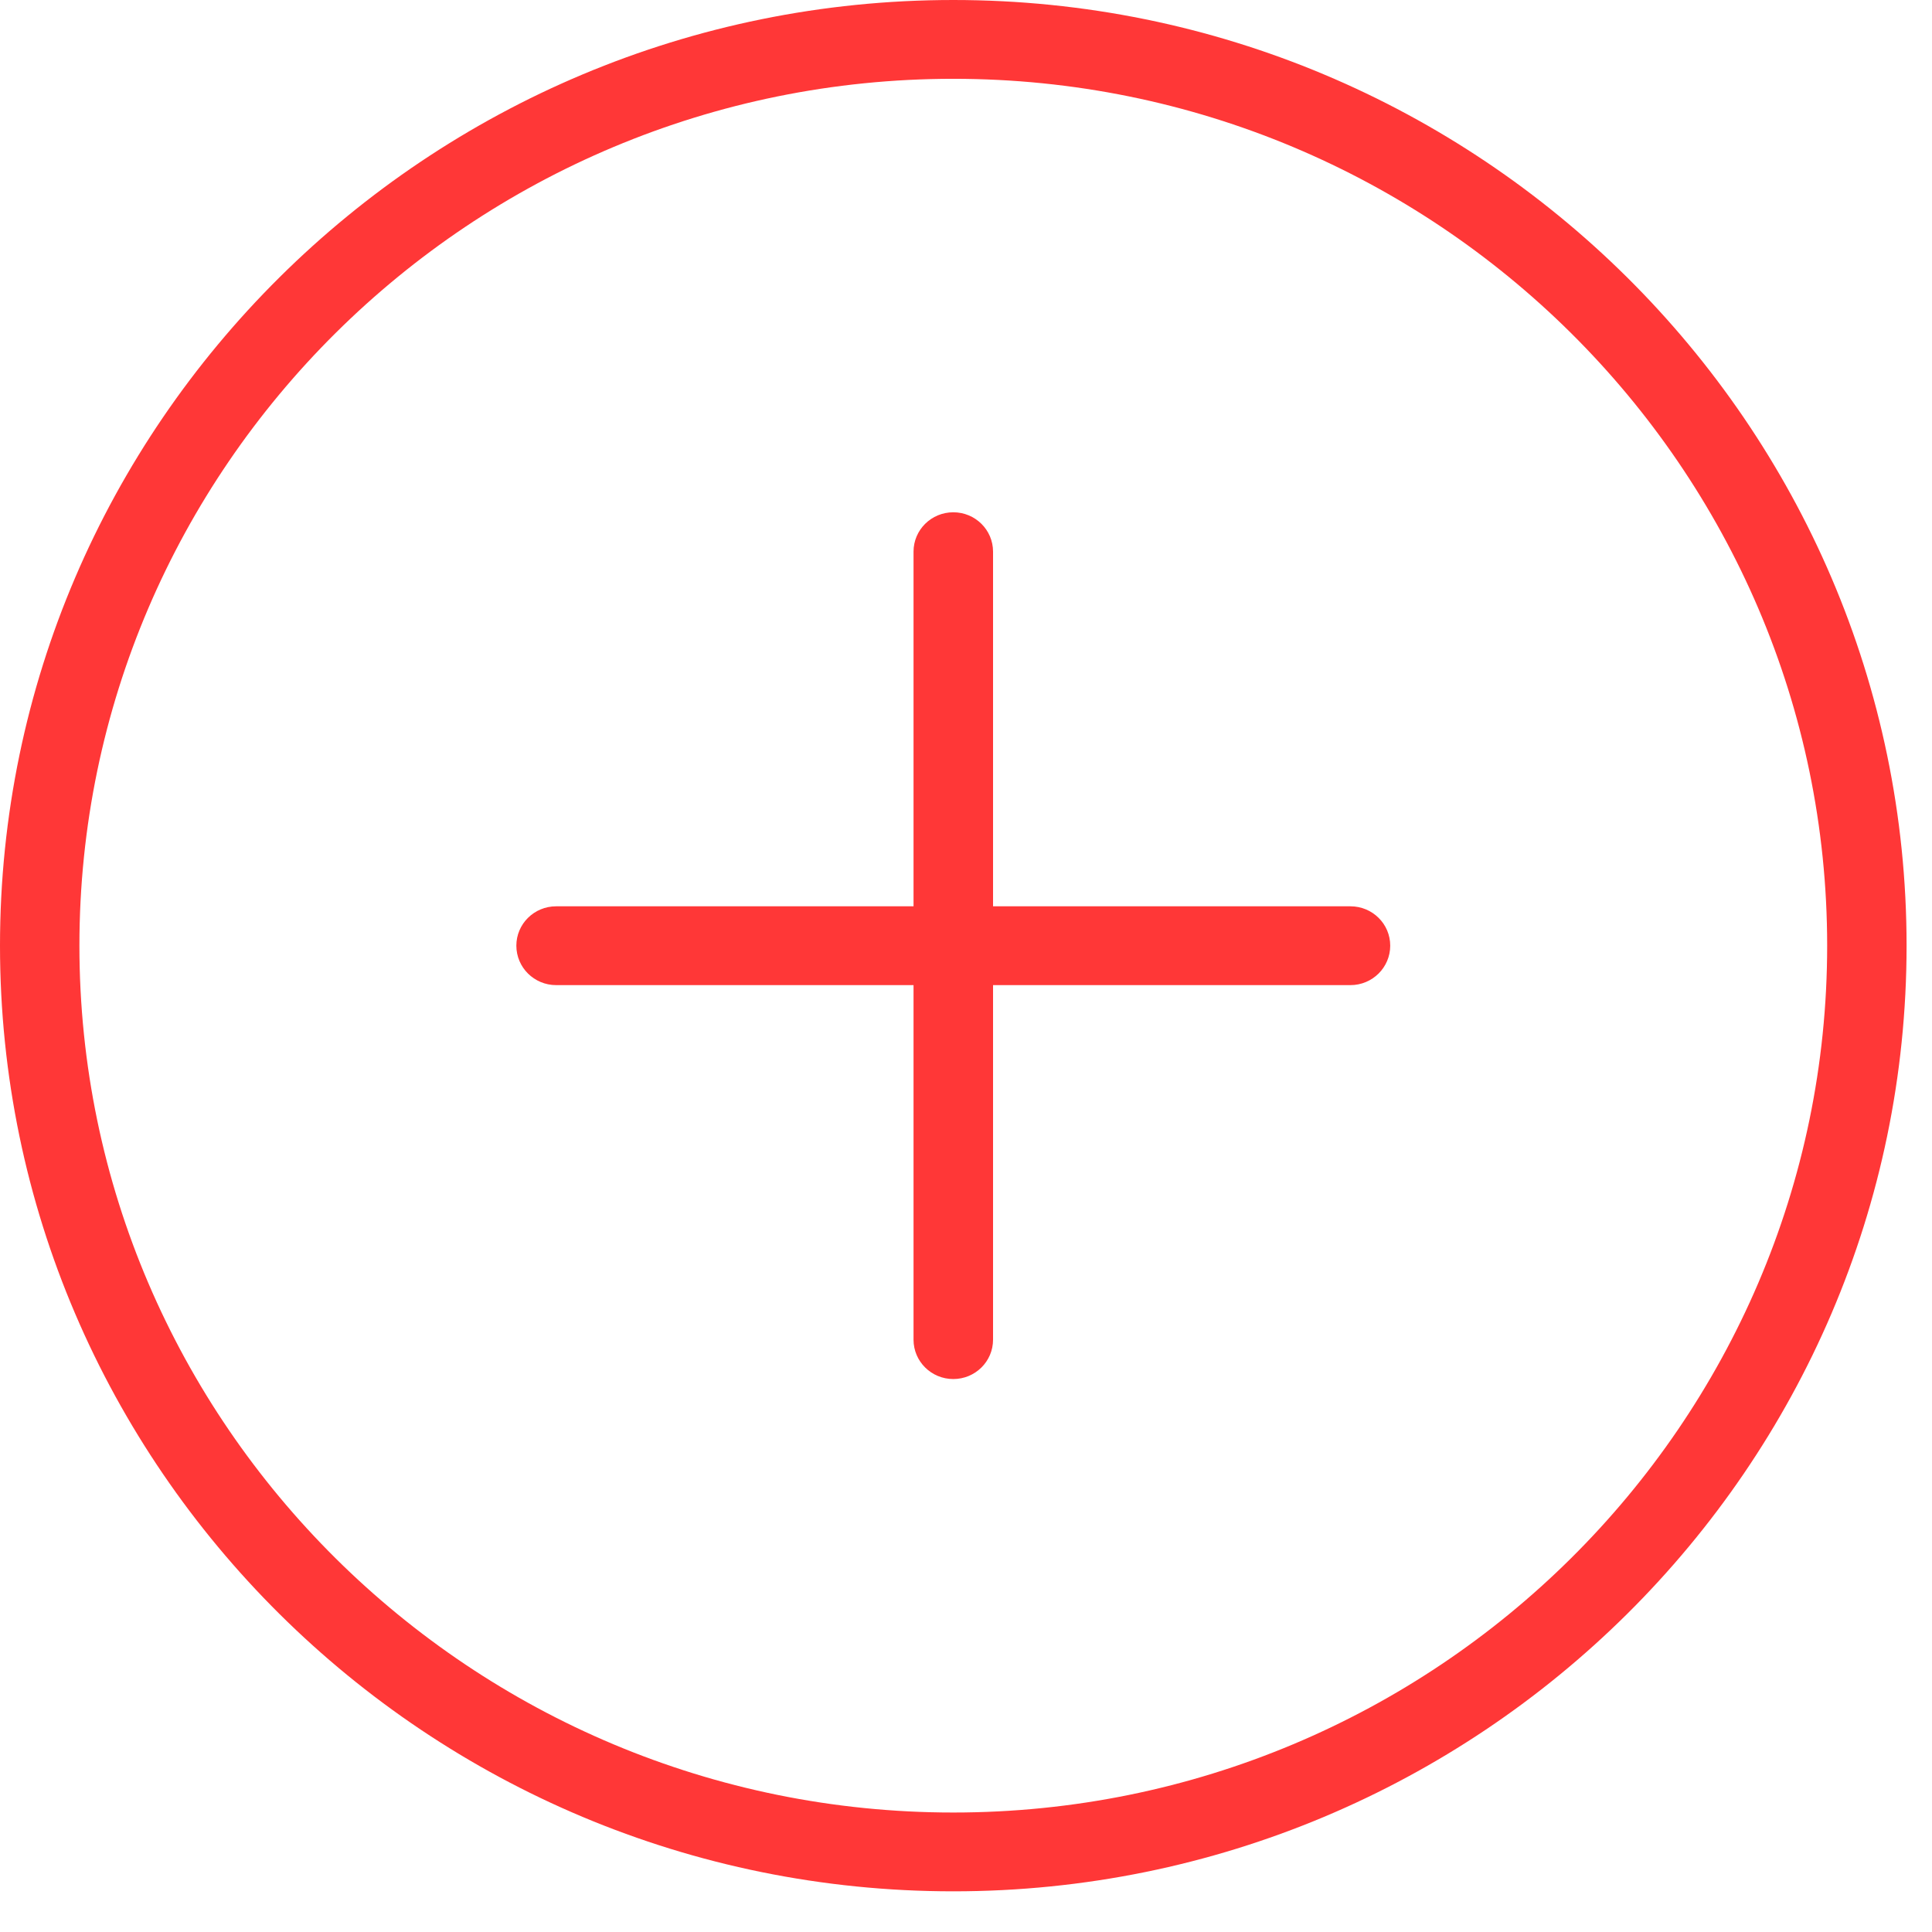
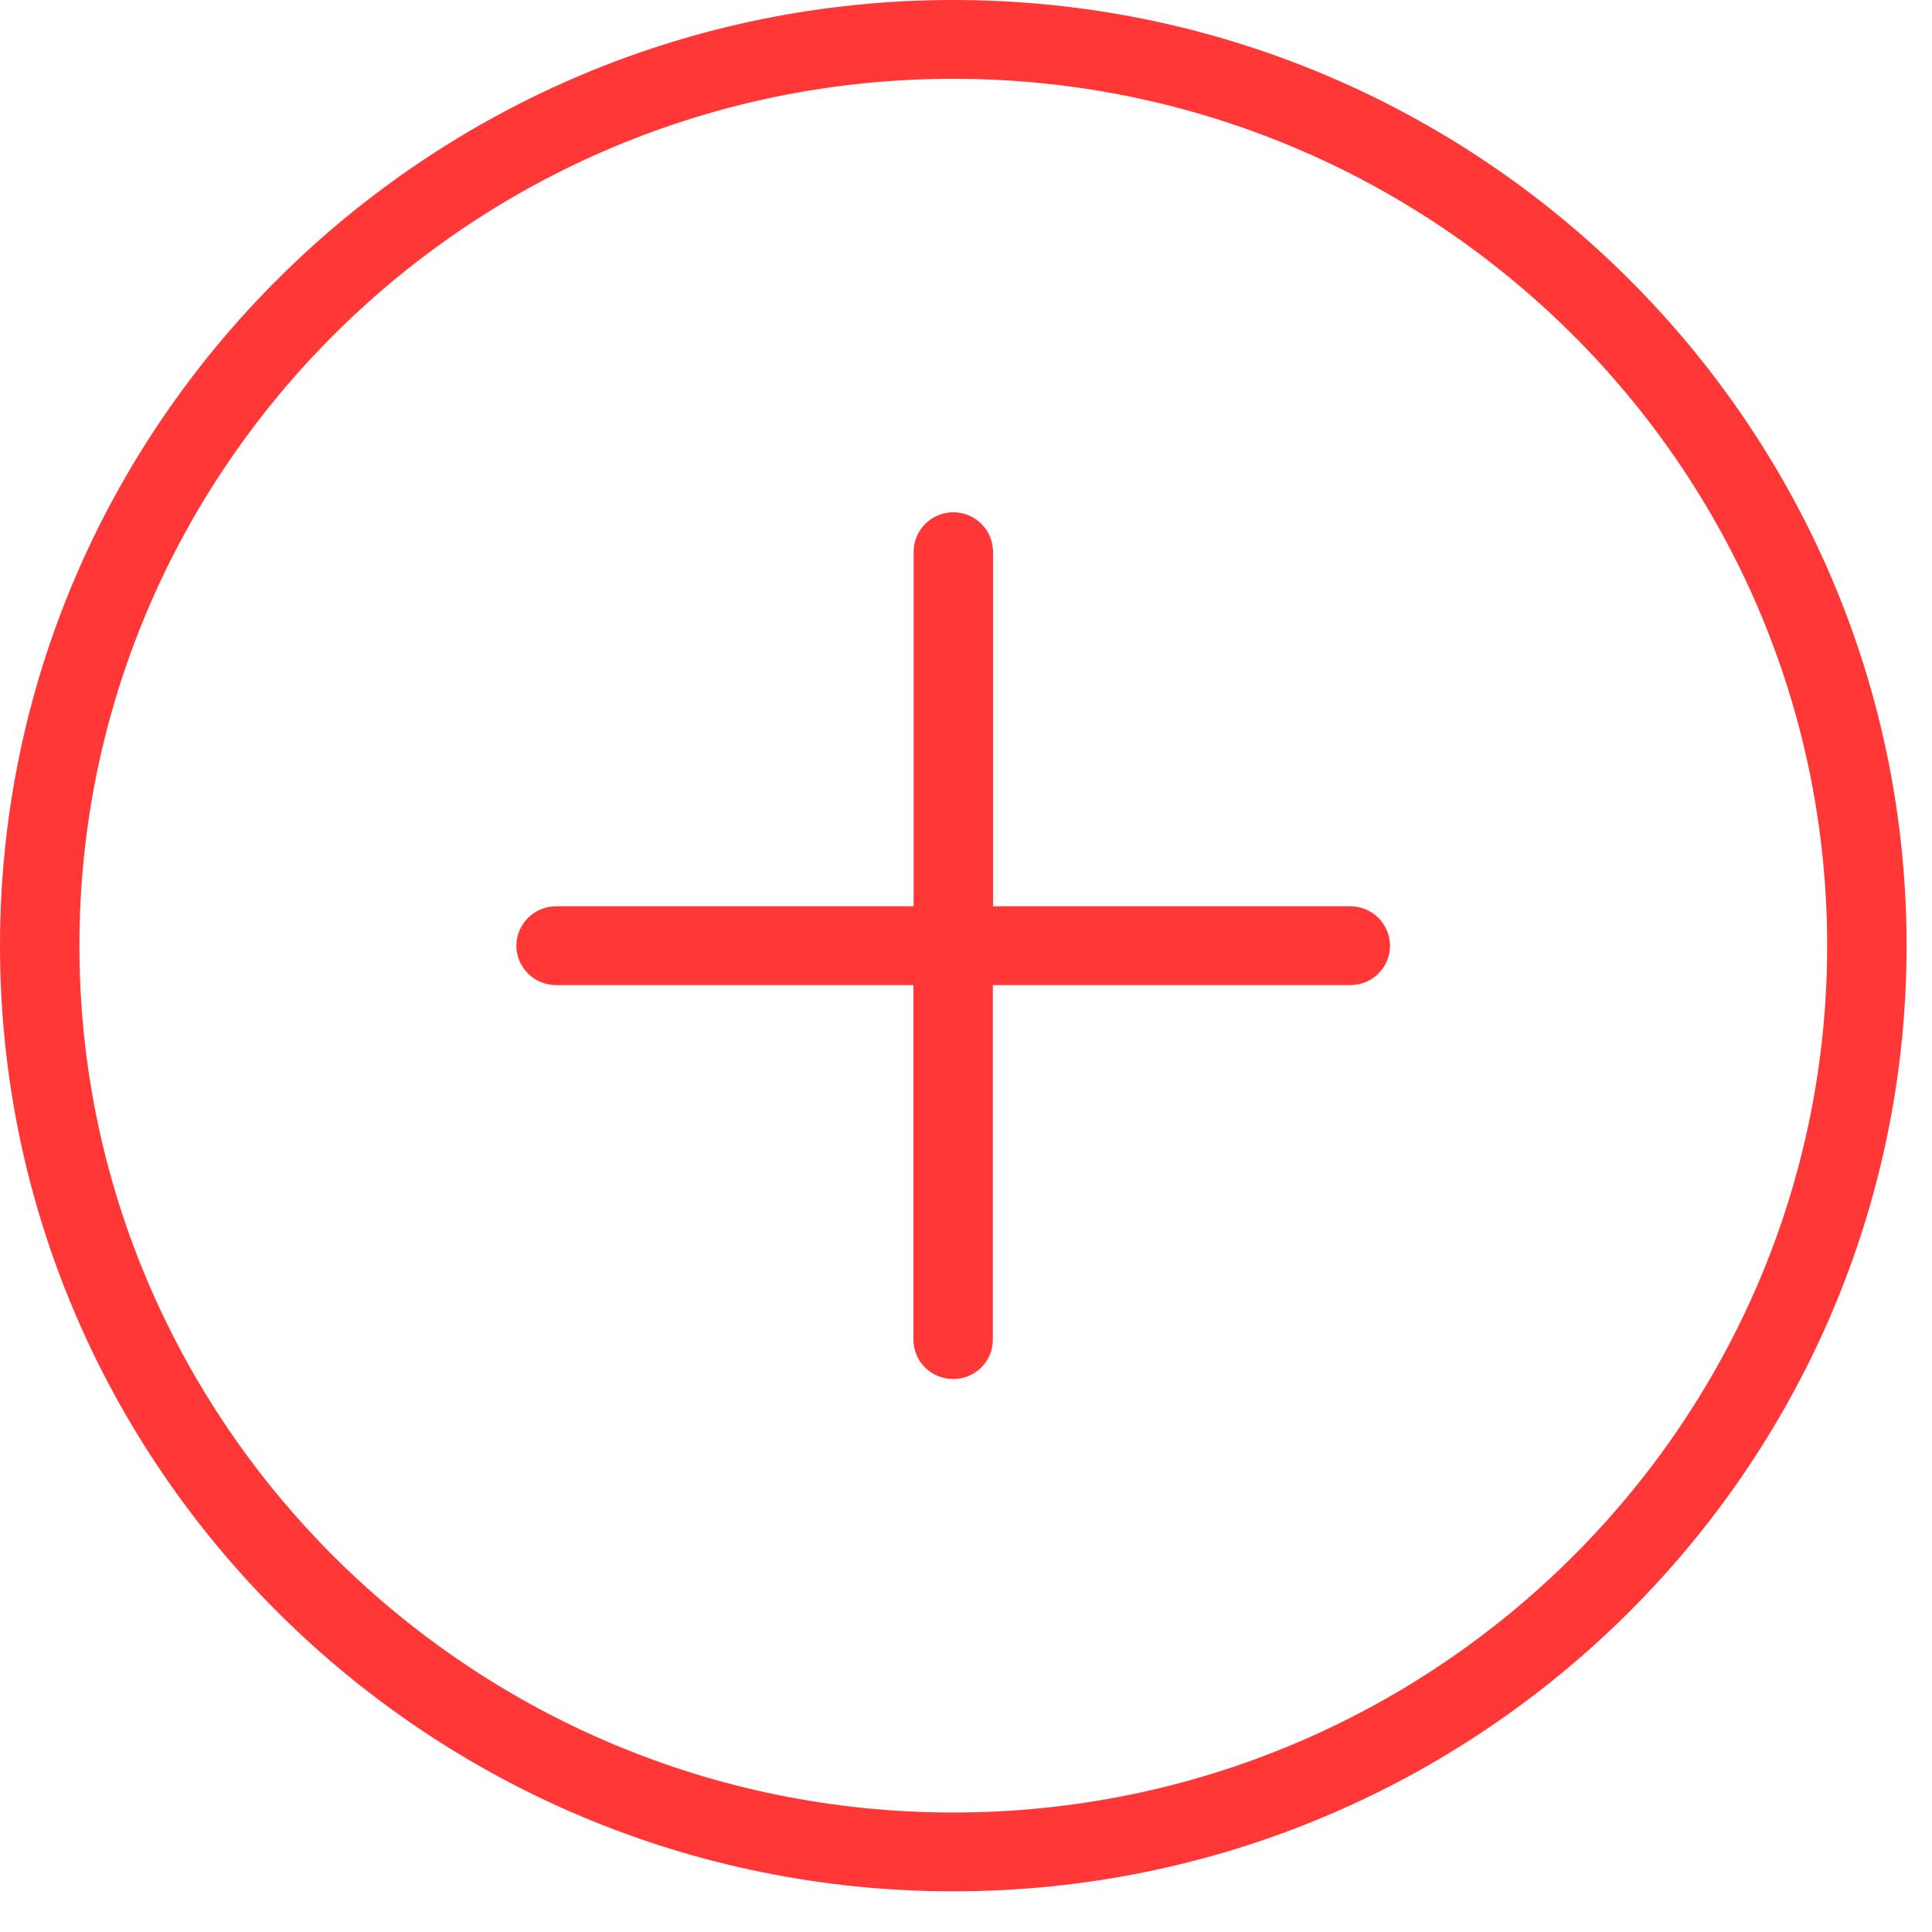
- <svg xmlns="http://www.w3.org/2000/svg" width="19" height="19" viewBox="0 0 19 19" fill="none">
-   <path d="M9.375 18.6C4.206 18.6 0 14.428 0 9.3C0 4.172 4.206 0 9.375 0C14.544 0 18.75 4.172 18.75 9.3C18.75 14.428 14.544 18.6 9.375 18.6ZM9.375 0.775C4.636 0.775 0.781 4.599 0.781 9.3C0.781 14.001 4.636 17.825 9.375 17.825C14.114 17.825 17.969 14.001 17.969 9.3C17.969 4.599 14.114 0.775 9.375 0.775Z" fill="#FF3737" />
-   <path d="M13.281 8.913H9.766V5.425C9.766 5.211 9.591 5.038 9.375 5.038C9.159 5.038 8.984 5.211 8.984 5.425V8.913H5.469C5.253 8.913 5.078 9.086 5.078 9.3C5.078 9.514 5.253 9.688 5.469 9.688H8.984V13.175C8.984 13.389 9.159 13.562 9.375 13.562C9.591 13.562 9.766 13.389 9.766 13.175V9.688H13.281C13.497 9.688 13.672 9.514 13.672 9.3C13.672 9.086 13.497 8.913 13.281 8.913Z" fill="#FF3737" />
+ <svg xmlns="http://www.w3.org/2000/svg" width="19" height="19" fill="none">
+   <path d="M9.375 18.6C4.205 18.6 0 14.428 0 9.3 0 4.172 4.206 0 9.375 0c5.17 0 9.375 4.172 9.375 9.3 0 5.128-4.206 9.3-9.375 9.3zm0-17.825C4.636.775.781 4.599.781 9.3c0 4.7 3.855 8.525 8.594 8.525 4.739 0 8.594-3.824 8.594-8.525 0-4.7-3.855-8.525-8.594-8.525z" fill="#FF3737" />
+   <path d="M13.281 8.913H9.766V5.425a.39.39 0 0 0-.391-.387.39.39 0 0 0-.39.387v3.488H5.468a.39.39 0 0 0-.39.387.39.39 0 0 0 .39.388h3.515v3.487c0 .214.175.387.391.387.216 0 .39-.173.39-.387V9.688h3.516c.216 0 .39-.174.39-.388a.389.389 0 0 0-.39-.387z" fill="#FF3737" />
</svg>
